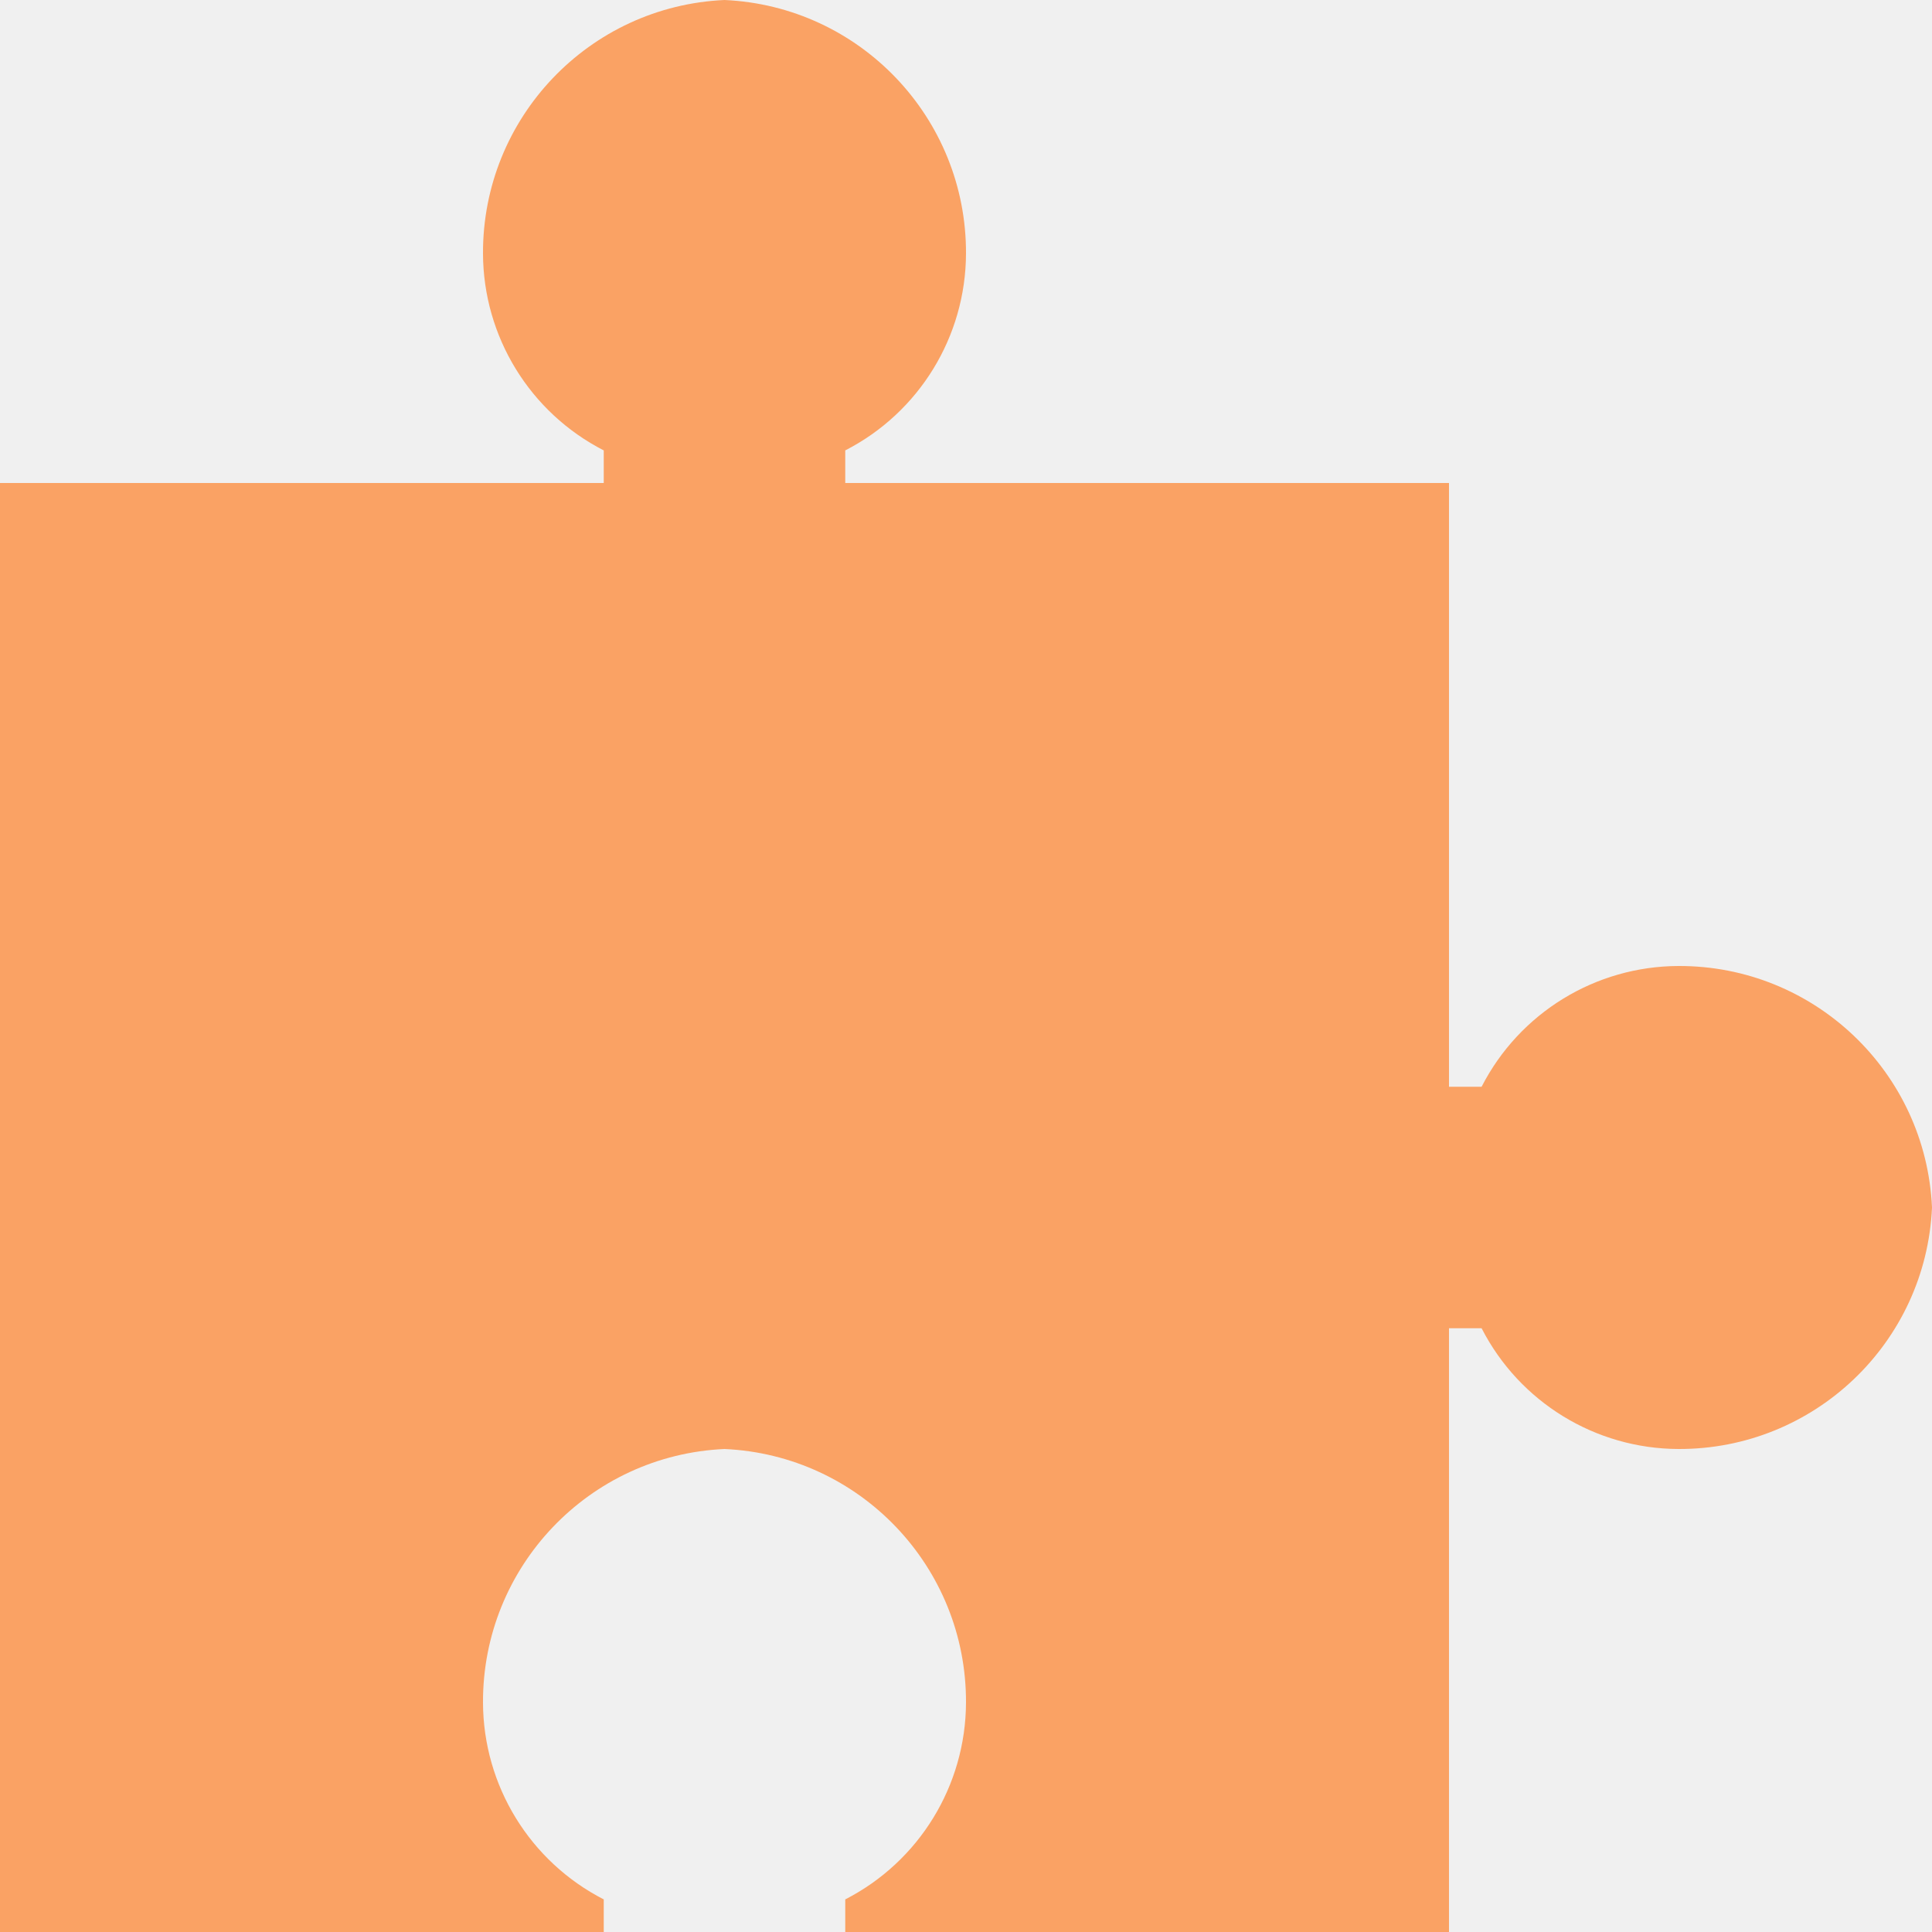
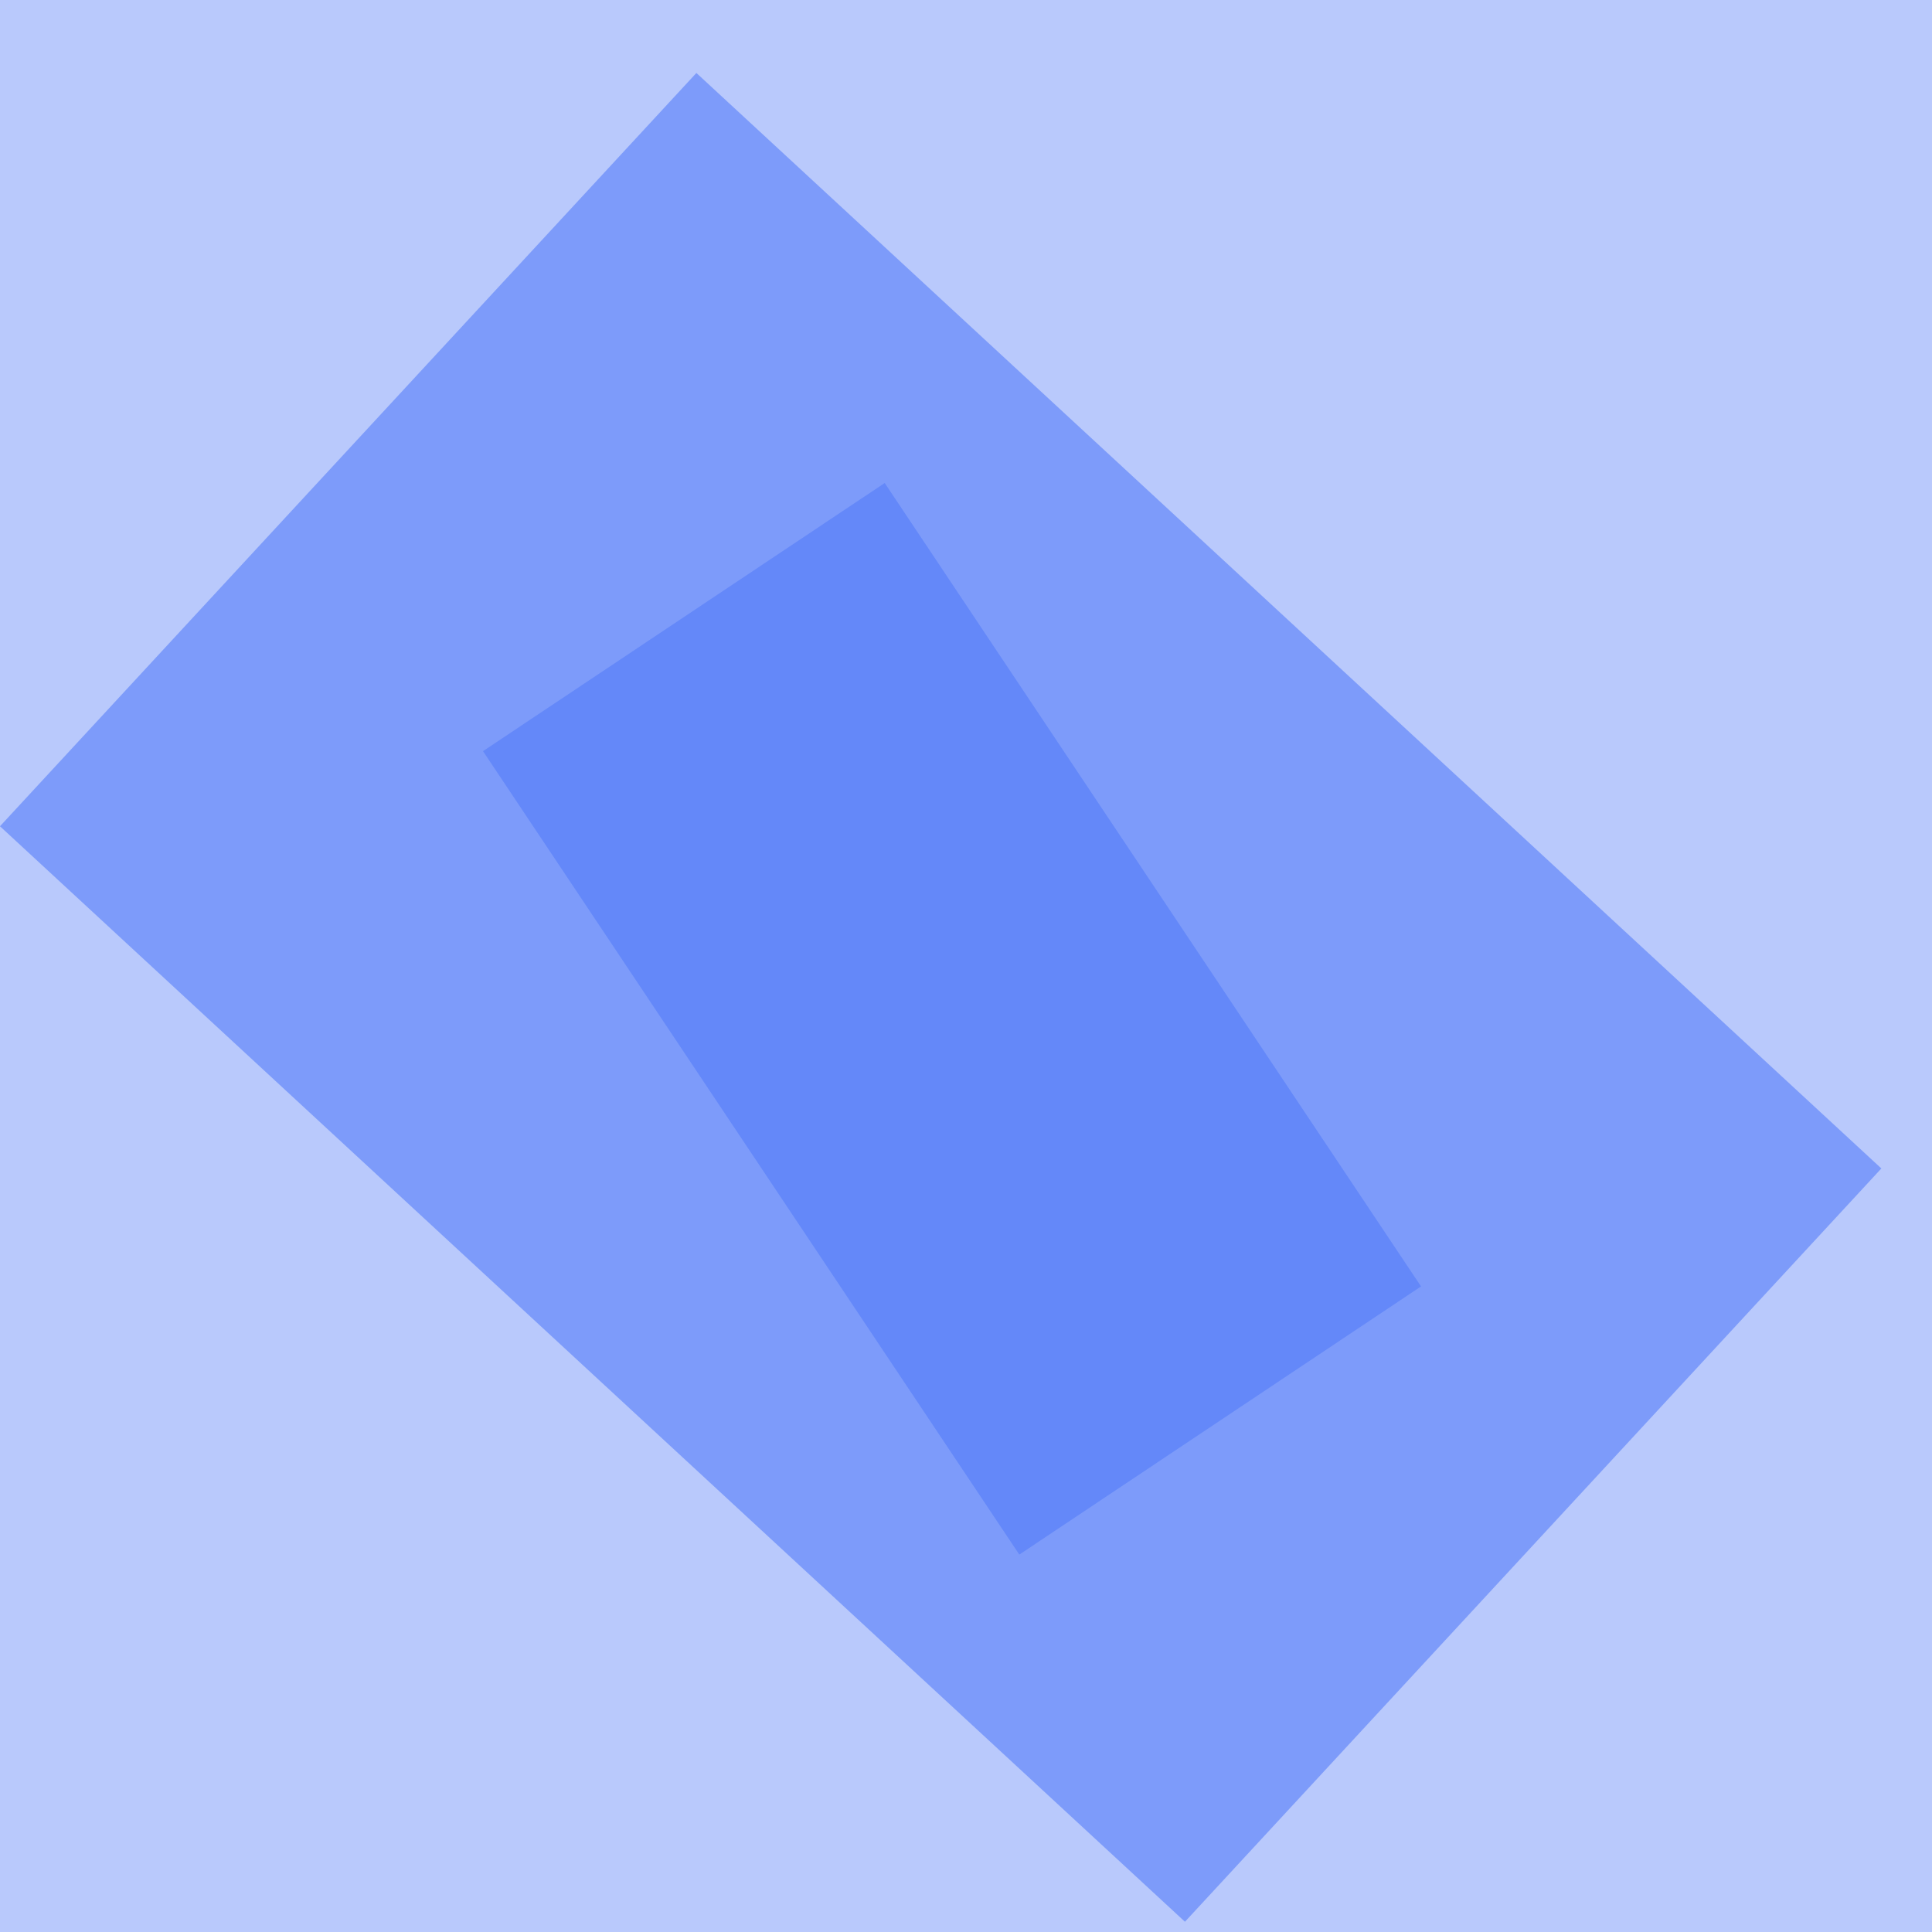
- <svg xmlns="http://www.w3.org/2000/svg" id="Layer_1" data-name="Layer 1" viewBox="0 0 24 24">
-   <defs>
-     <style>.cls-1{fill:#faa264;}</style>
-   </defs>
-   <path class="cls-1" d="M24,15a3.141,3.141,0,0,1-3.15,3,2.757,2.757,0,0,1-2.445-1.5H18V24H10.5v-.405A2.757,2.757,0,0,0,12,21.15,3.141,3.141,0,0,0,9,18a3.141,3.141,0,0,0-3,3.15,2.757,2.757,0,0,0,1.5,2.445V24H0V6H7.5V5.595A2.757,2.757,0,0,1,6,3.15,3.141,3.141,0,0,1,9,0a3.141,3.141,0,0,1,3,3.15,2.757,2.757,0,0,1-1.5,2.445V6H18v7.5h.405A2.757,2.757,0,0,1,20.85,12,3.141,3.141,0,0,1,24,15Z" />
+ <svg xmlns="http://www.w3.org/2000/svg" width="24" height="24" viewBox="0 0 24 24" fill="none">
+   <rect width="24" height="24" fill="#E5E5E5" />
+   <rect width="24" height="24" fill="white" />
+   <rect x="6" y="9.331" width="6" height="12" transform="rotate(-33.724 6 9.33116)" fill="#6489FA" />
+   <rect opacity="0.7" y="10.264" width="12.744" height="20.047" transform="rotate(-47.2472 0 10.2645)" fill="#6489FA" />
+   <rect width="24" height="24" fill="#6489FA" fill-opacity="0.45" />
</svg>
